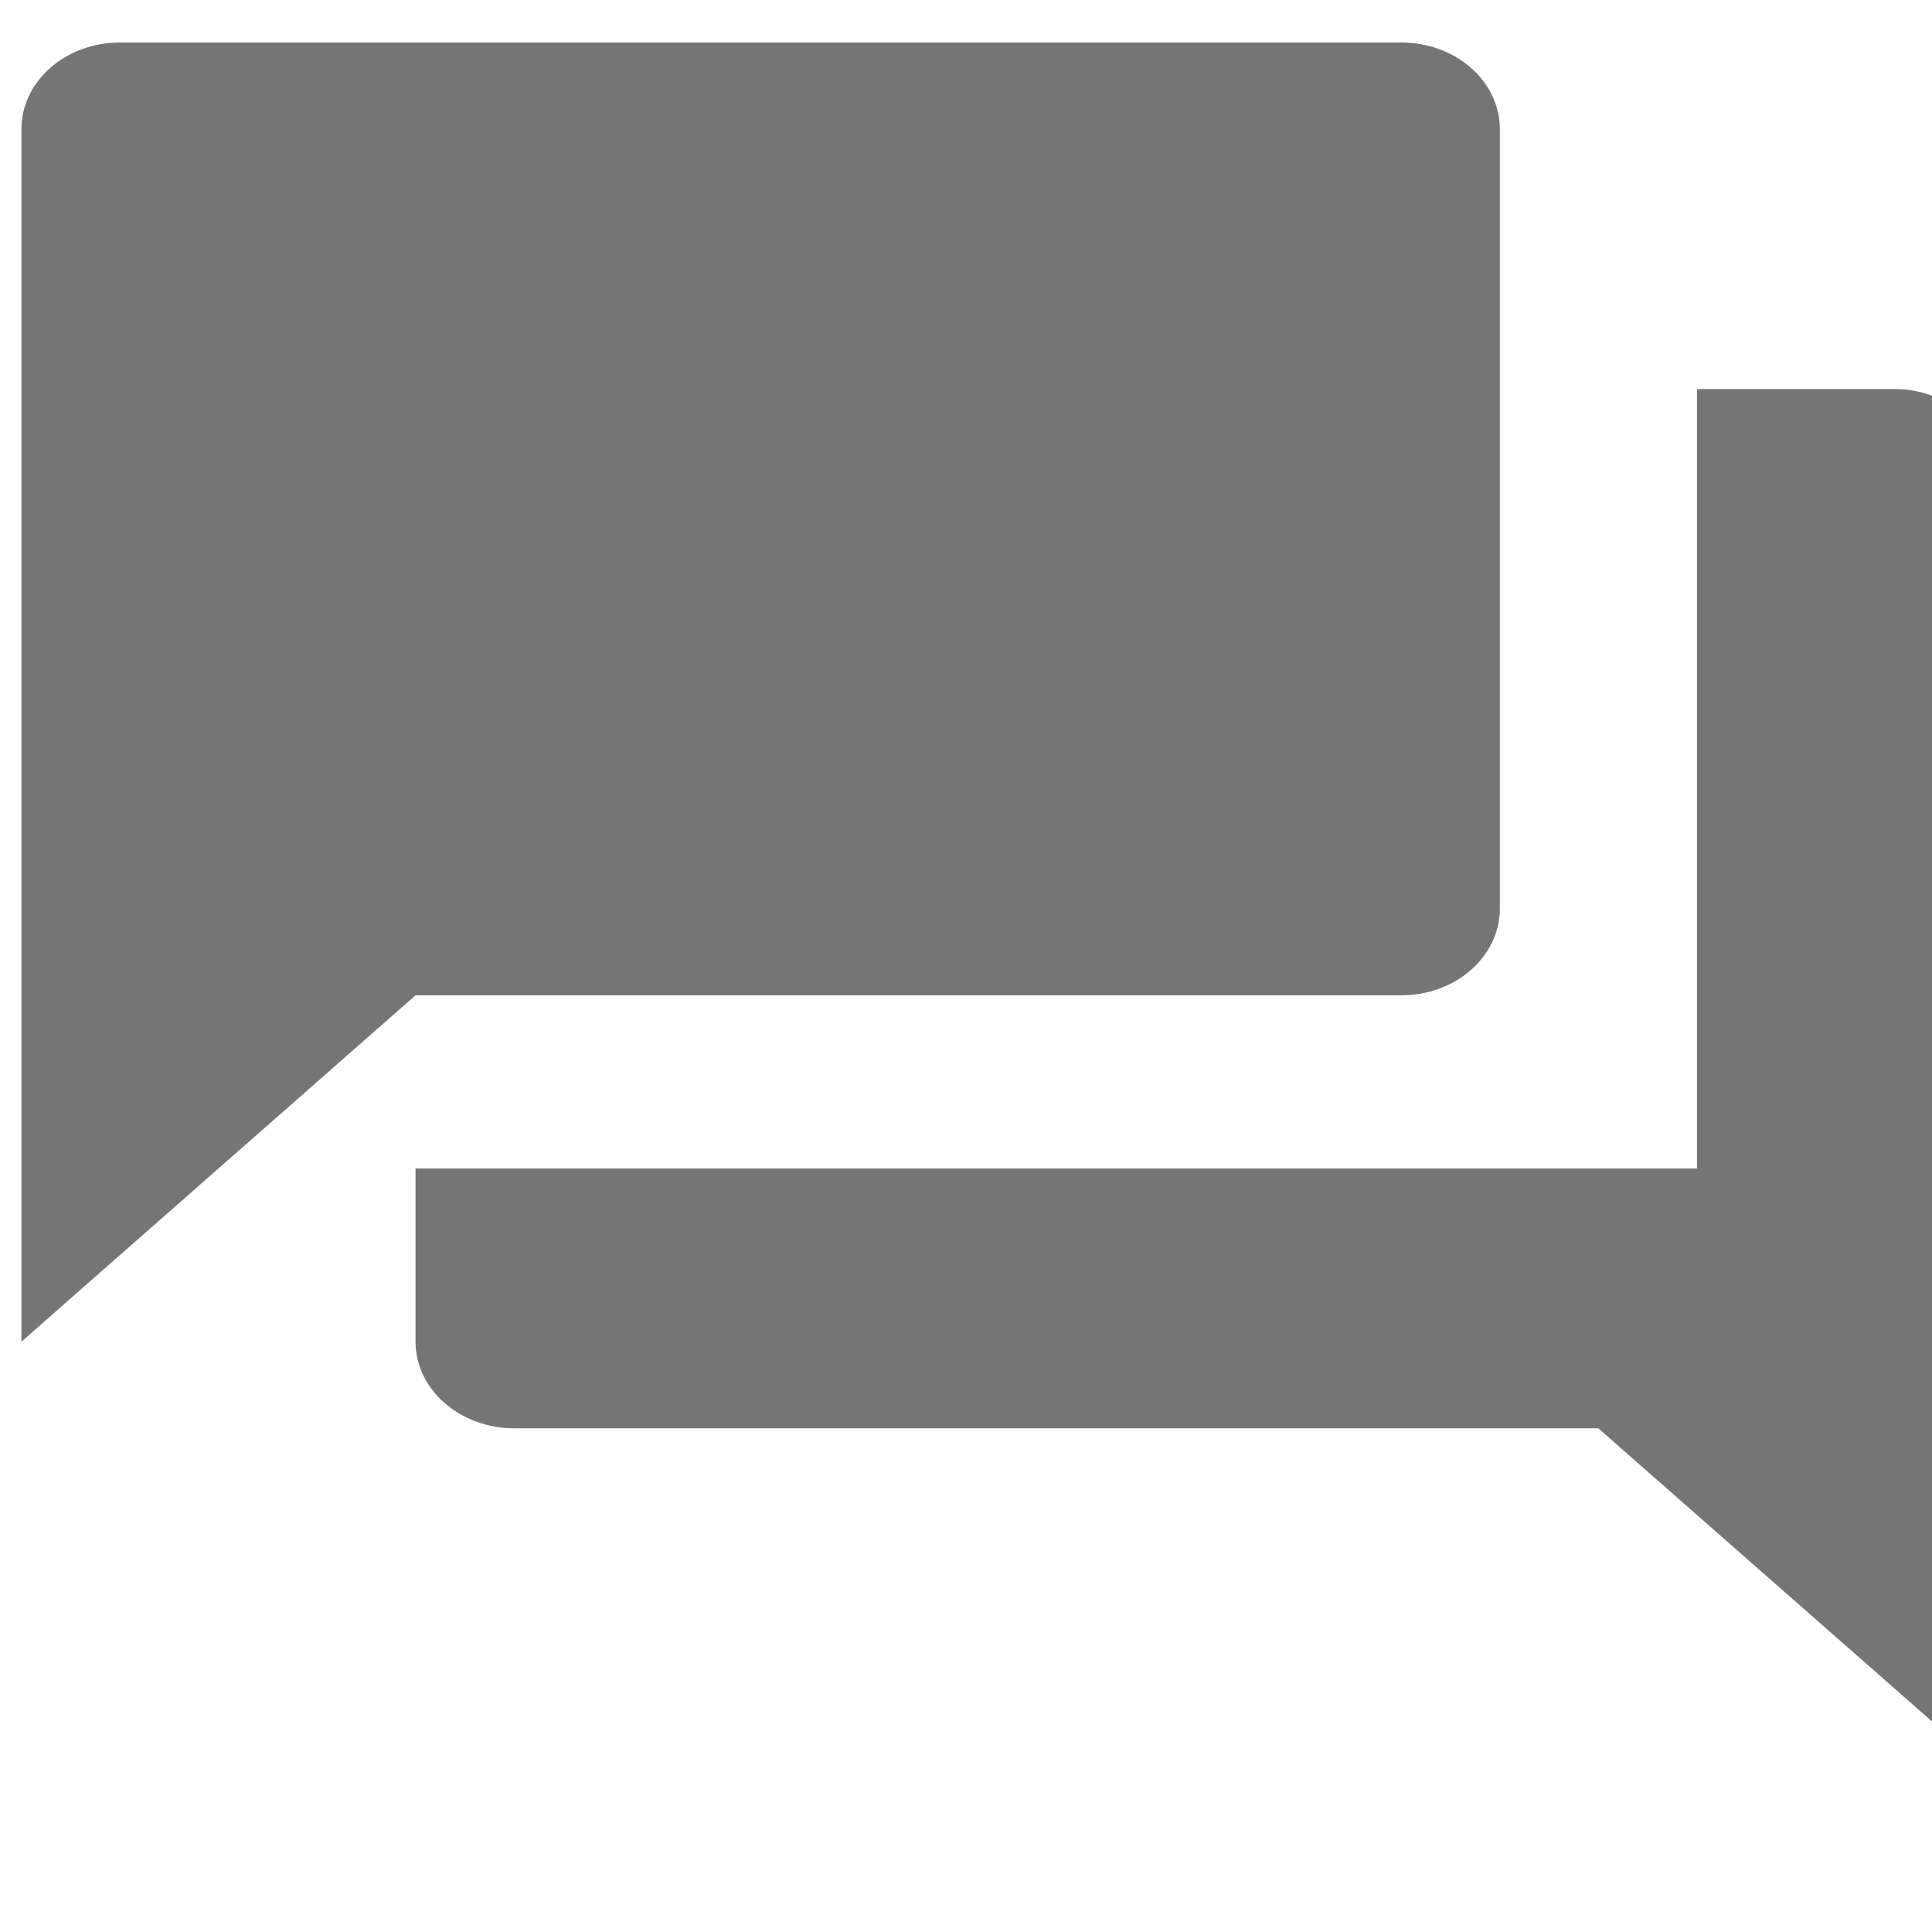
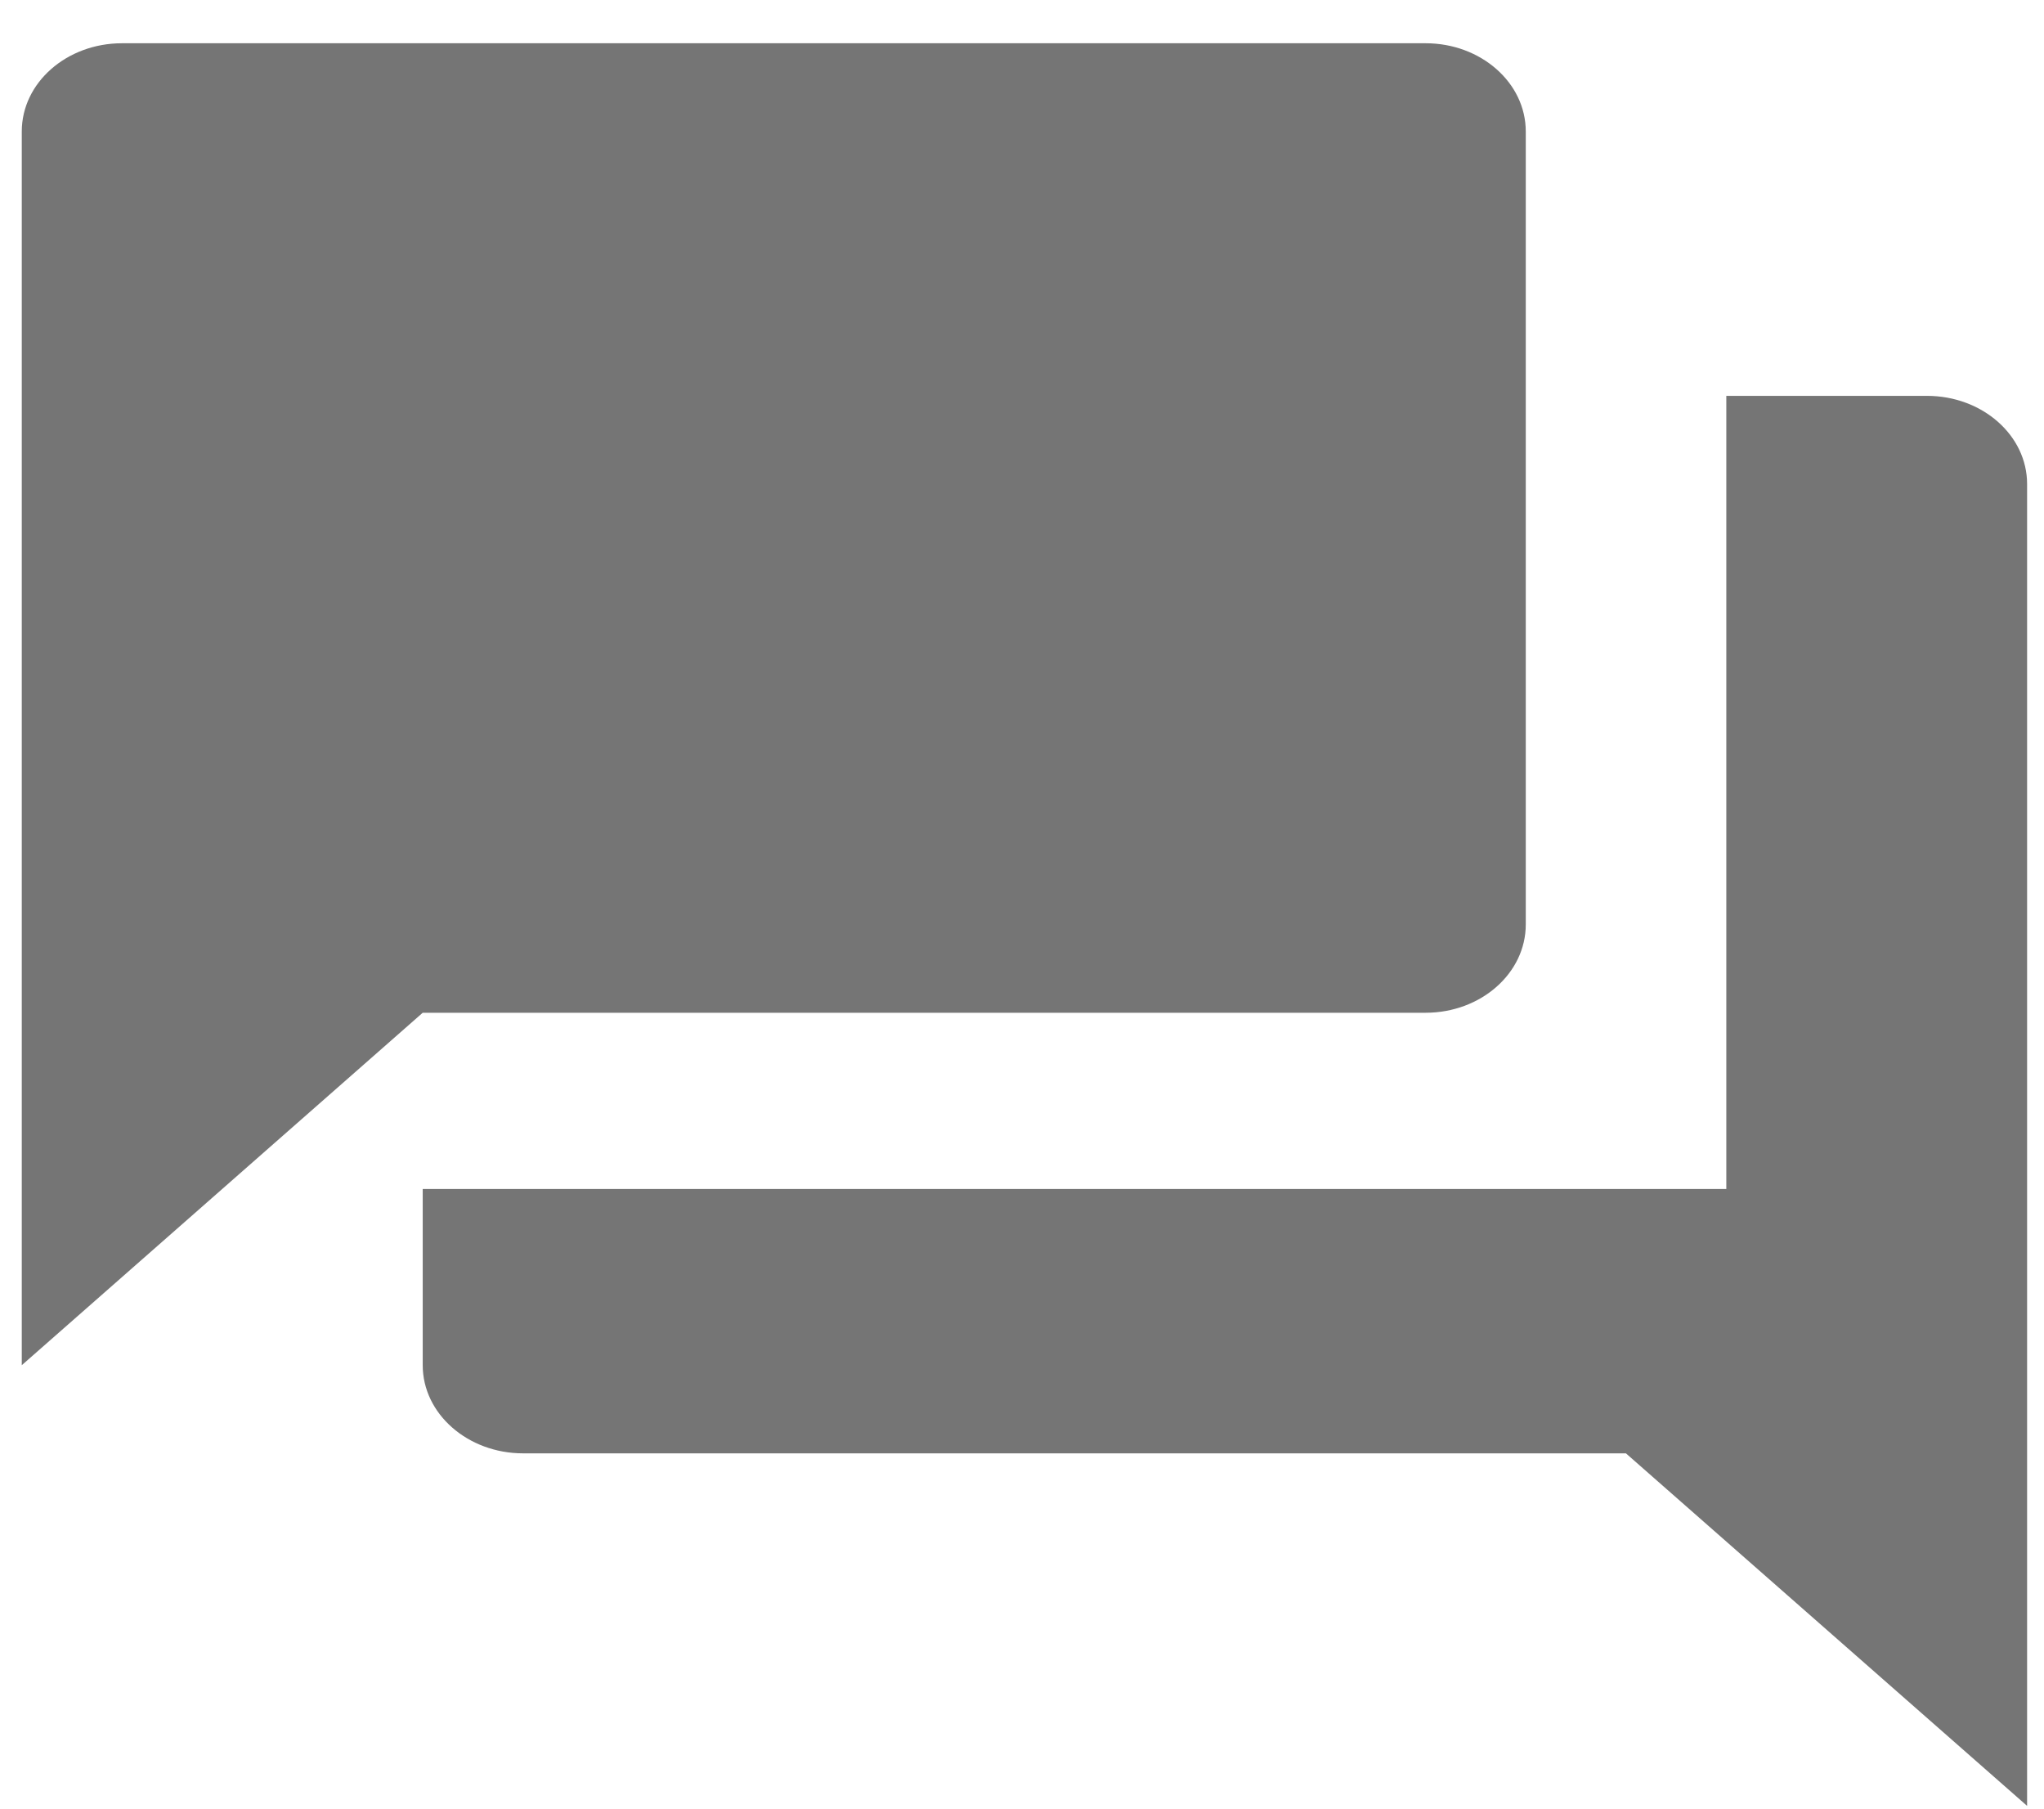
- <svg xmlns="http://www.w3.org/2000/svg" xmlns:xlink="http://www.w3.org/1999/xlink" width="25" height="25" viewBox="0 0 25 25" version="1.1">
+ <svg xmlns="http://www.w3.org/2000/svg" xmlns:xlink="http://www.w3.org/1999/xlink" width="26" height="23" viewBox="0 0 26 23" version="1.1">
  <g id="Canvas" transform="translate(-273 -1695)">
    <g id="ForumsIcon" opacity="0.54">
      <use xlink:href="#path0_fill" transform="translate(273.277 1695.55)" />
    </g>
  </g>
  <defs>
    <path id="path0_fill" fill-rule="evenodd" d="M 24.234 4.484L 21.682 4.484L 21.682 14.57L 5.1 14.57L 5.1 16.811C 5.1 17.43 5.674 17.932 6.377 17.932L 20.405 17.932L 25.508 22.415L 25.508 5.605C 25.508 4.985 24.937 4.484 24.234 4.484L 24.234 4.484ZM 17.857 0L 1.275 0C 0.571 0 0 0.502 0 1.122L 0 16.811L 5.1 12.329L 17.857 12.329C 18.56 12.329 19.131 11.826 19.131 11.207L 19.131 1.122C 19.131 0.502 18.56 0 17.857 0L 17.857 0Z" />
  </defs>
</svg>
